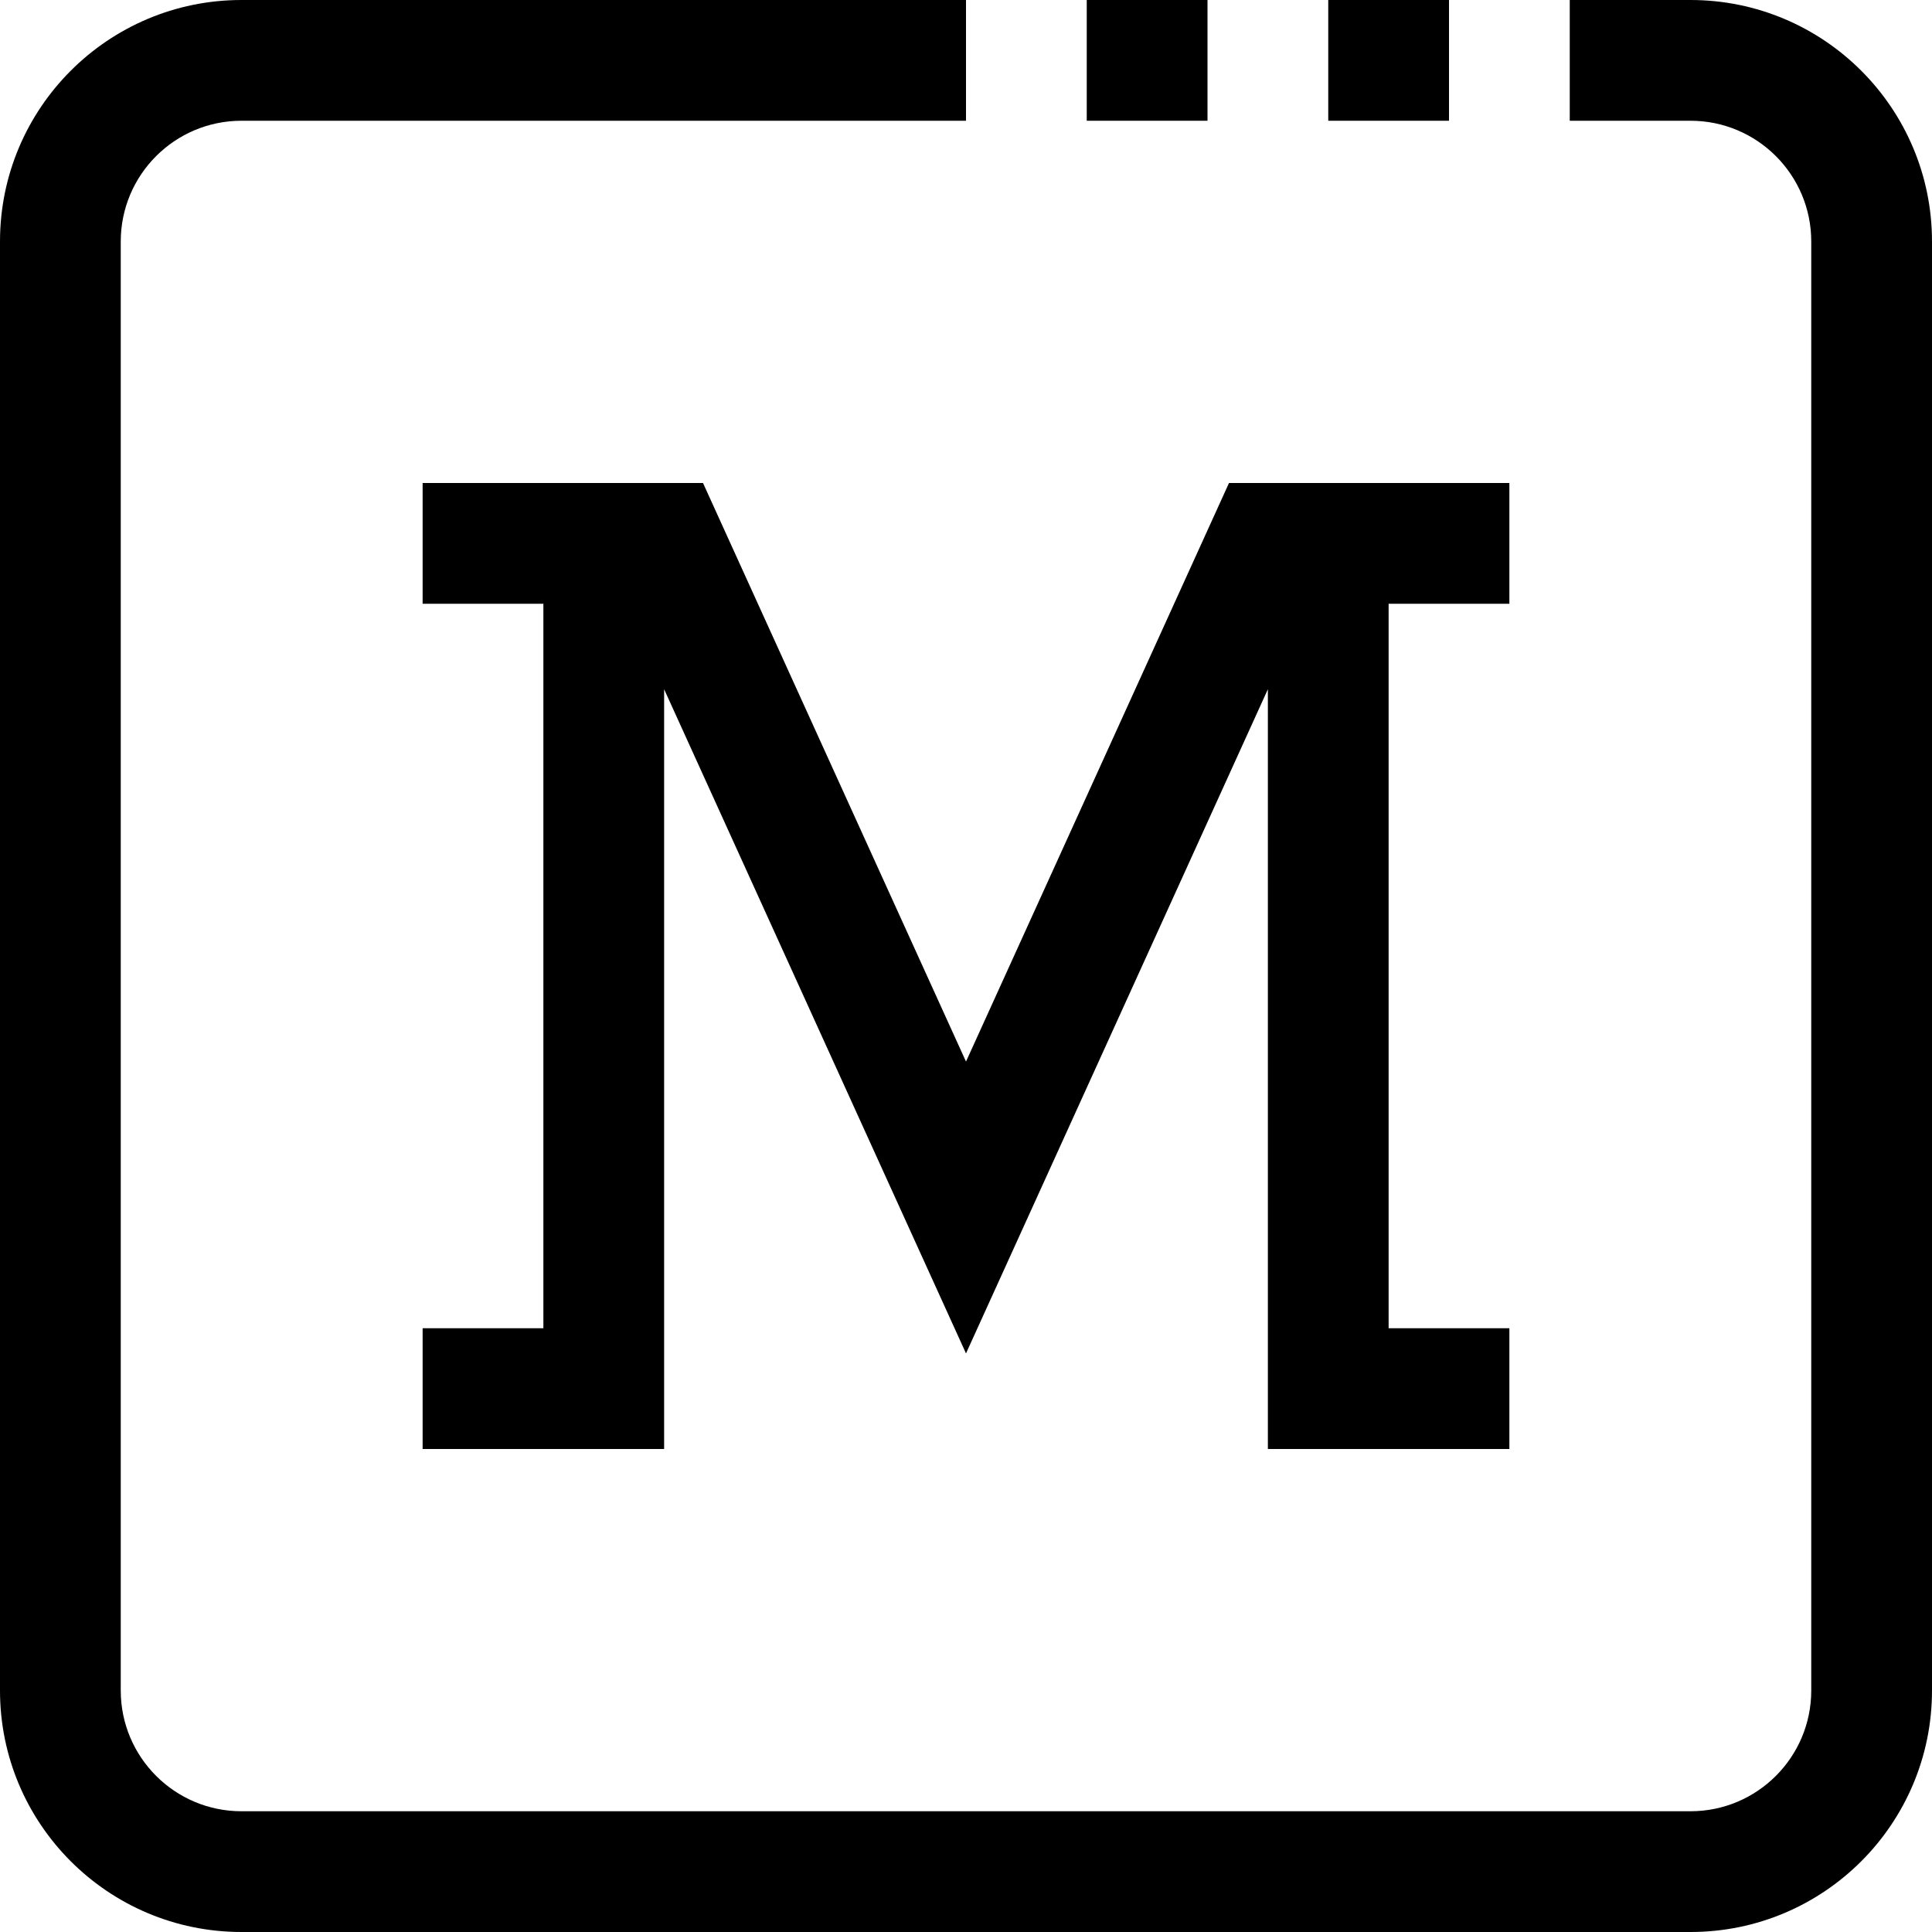
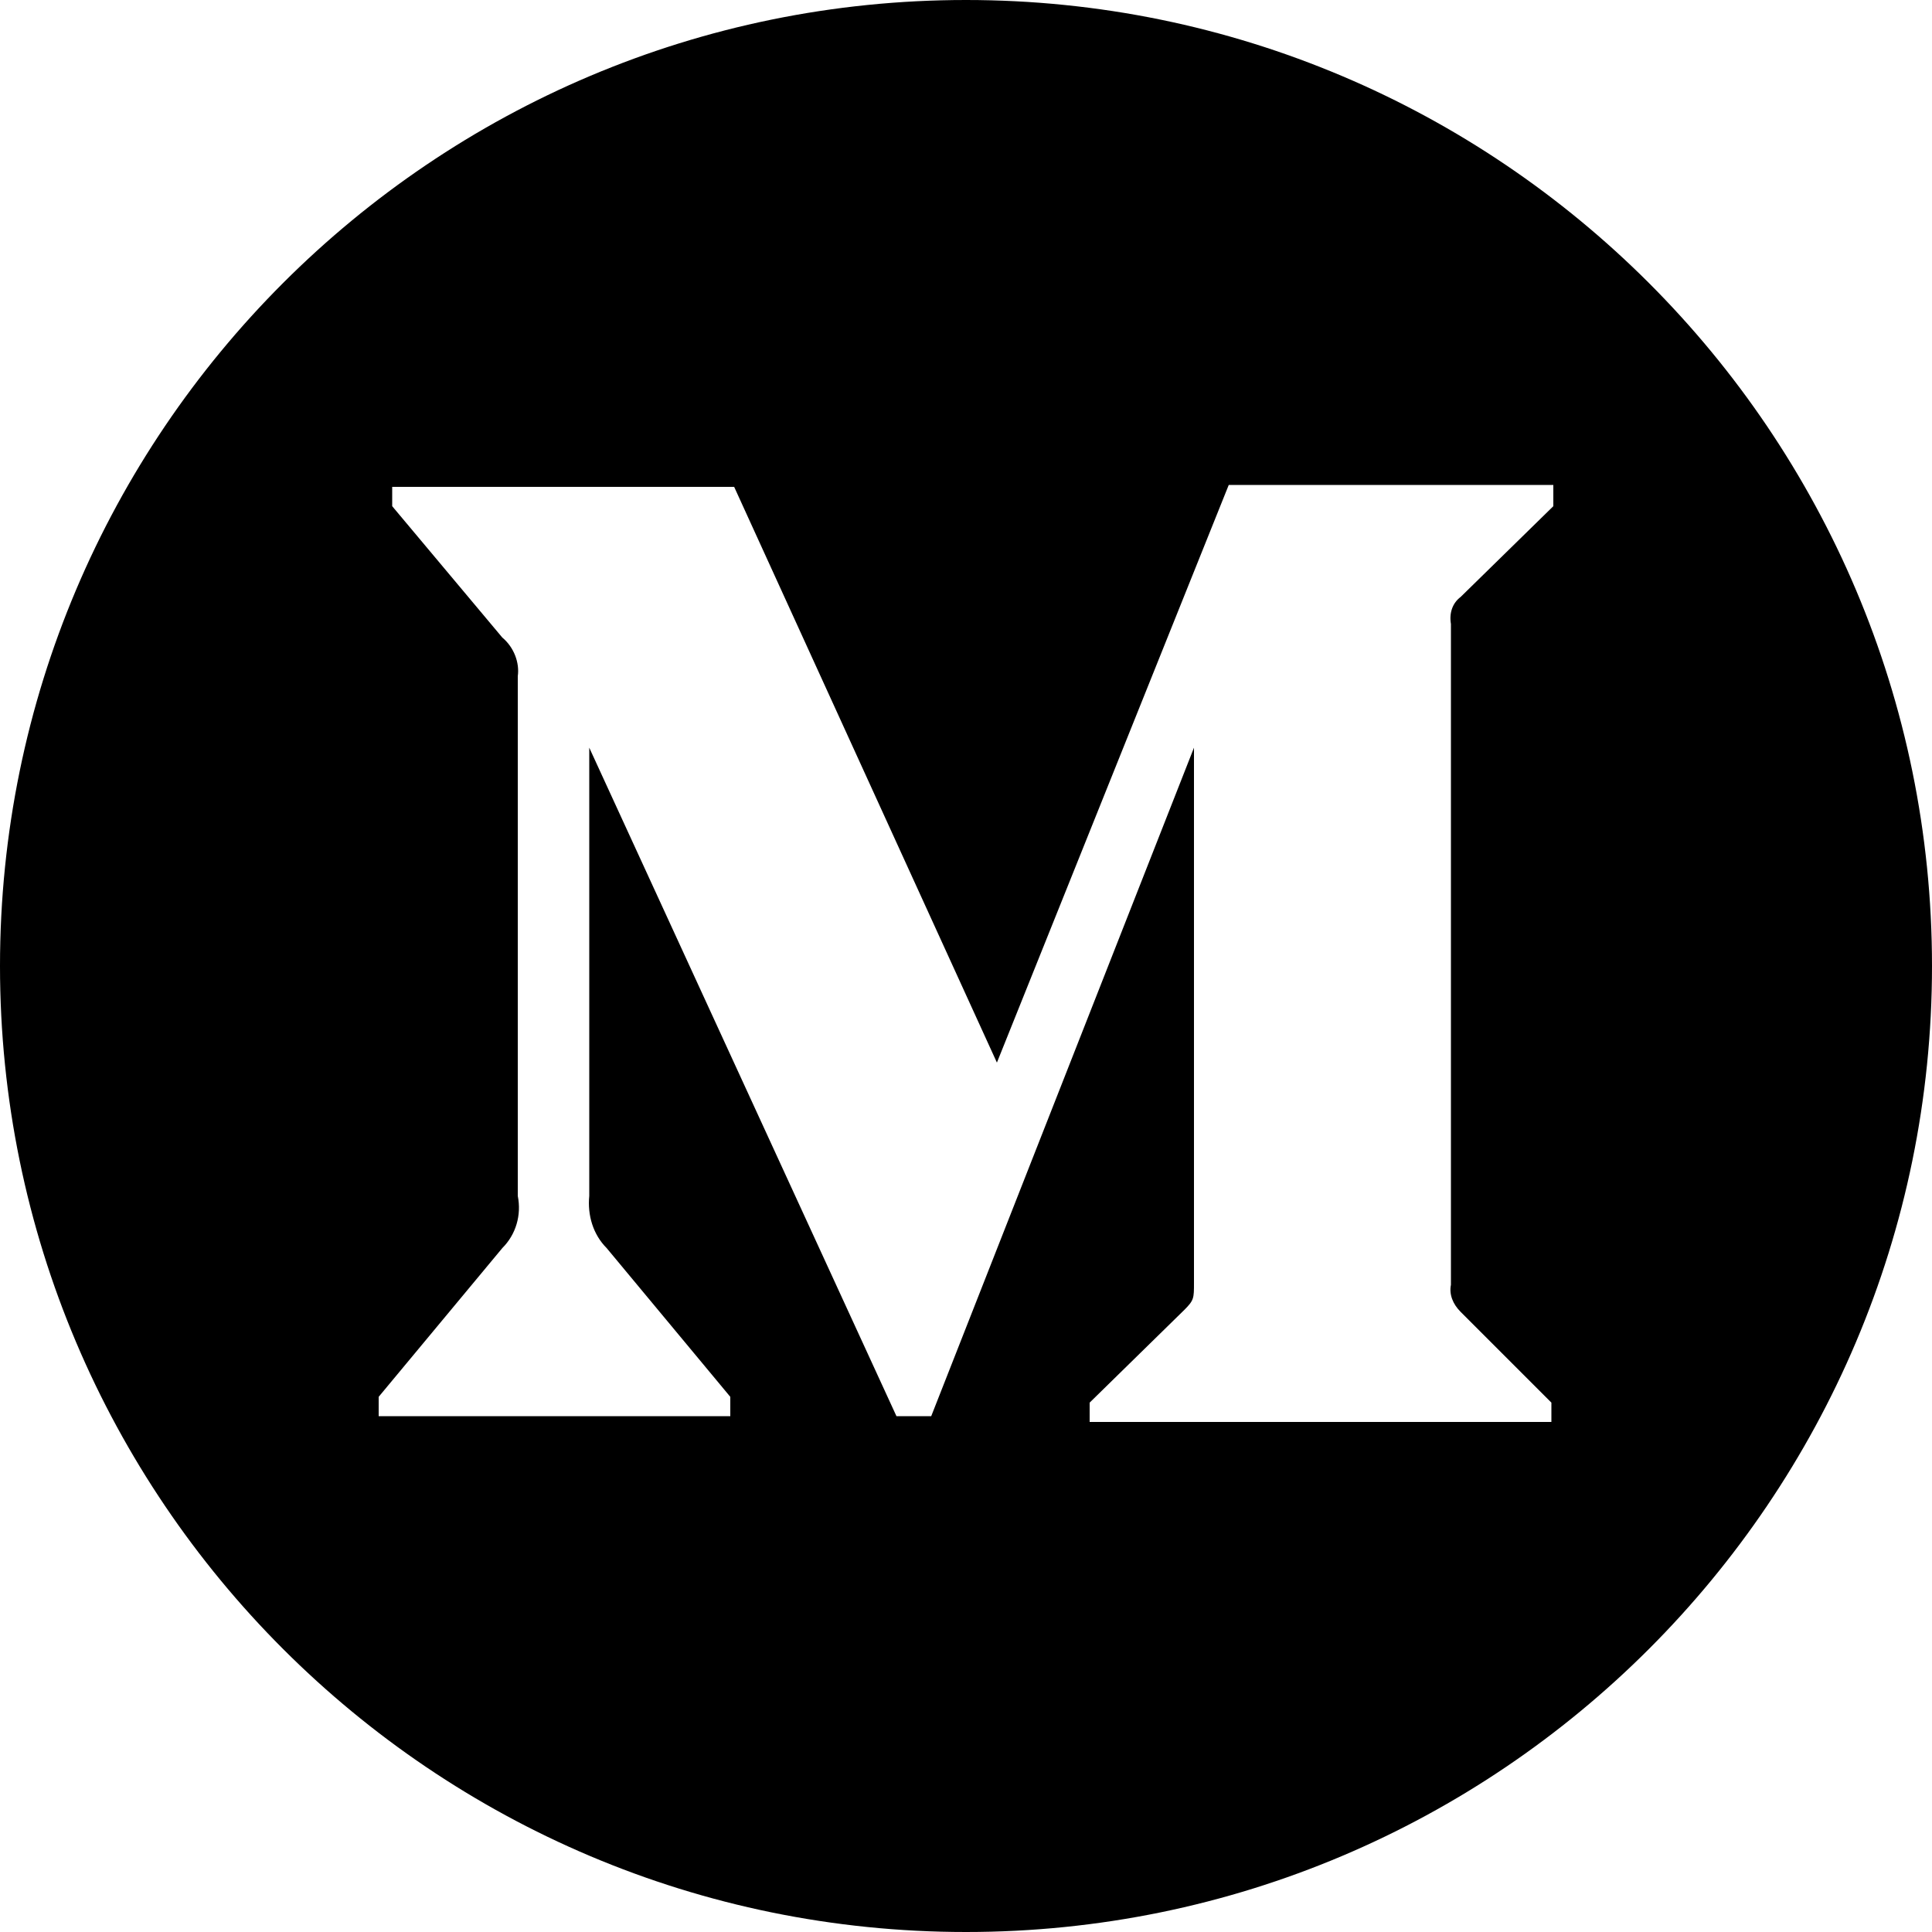
- <svg xmlns="http://www.w3.org/2000/svg" version="1.1" id="Capa_1" x="0px" y="0px" viewBox="0 0 512 512" style="enable-background:new 0 0 512 512;" xml:space="preserve">
-   <g>
-     <g>
-       <g>
-         <path d="M448,0h-32v32h32c17.673,0,32,14.327,32,32v384c0,17.673-14.327,32-32,32H64c-17.673,0-32-14.327-32-32V64     c0-17.673,14.327-32,32-32h192V0H64C28.654,0,0,28.654,0,64v384c0,35.346,28.654,64,64,64h384c35.346,0,64-28.654,64-64V64     C512,28.654,483.346,0,448,0z" />
-         <rect x="352" width="32" height="32" />
-         <rect x="288" width="32" height="32" />
-         <polygon points="186.304,128 112,128 112,160 144,160 144,352 112,352 112,384 176,384 176,182.656 256,358.672 336,182.656      336,384 400,384 400,352 368,352 368,160 400,160 400,128 325.696,128 256,281.328    " />
-       </g>
-     </g>
-   </g>
-   <g>
- </g>
-   <g>
- </g>
-   <g>
- </g>
-   <g>
- </g>
-   <g>
- </g>
-   <g>
- </g>
-   <g>
- </g>
-   <g>
- </g>
-   <g>
- </g>
-   <g>
- </g>
-   <g>
- </g>
-   <g>
- </g>
-   <g>
- </g>
-   <g>
- </g>
-   <g>
- </g>
+ <svg xmlns="http://www.w3.org/2000/svg" version="1.1" id="Layer_1" x="0px" y="0px" viewBox="0 0 100 100" style="enable-background:new 0 0 100 100;" xml:space="preserve">
+   <style type="text/css">
+ 	.st0{fill-rule:evenodd;clip-rule:evenodd;}
+ </style>
+   <path d="M50,0C22.4,0,0,22.4,0,50s22.4,50,50,50s50-22.4,50-50S77.6,0,50,0z M80.4,26.2l-4.8,4.7c-0.4,0.3-0.6,0.8-0.5,1.4v34.2  c-0.1,0.5,0.1,1,0.5,1.4l4.7,4.7v1H56.4v-1l4.9-4.8c0.5-0.5,0.5-0.6,0.5-1.4V38.7L48.2,73.3h-1.8L30.5,38.7v23.2  c-0.1,1,0.2,2,0.9,2.7l6.4,7.7v1H19.6v-1l6.4-7.7c0.7-0.7,1-1.7,0.8-2.7V35c0.1-0.7-0.2-1.5-0.8-2l-5.7-6.8v-1H38L51.6,55l12-29.9  h16.8V26.2z" />
</svg>
